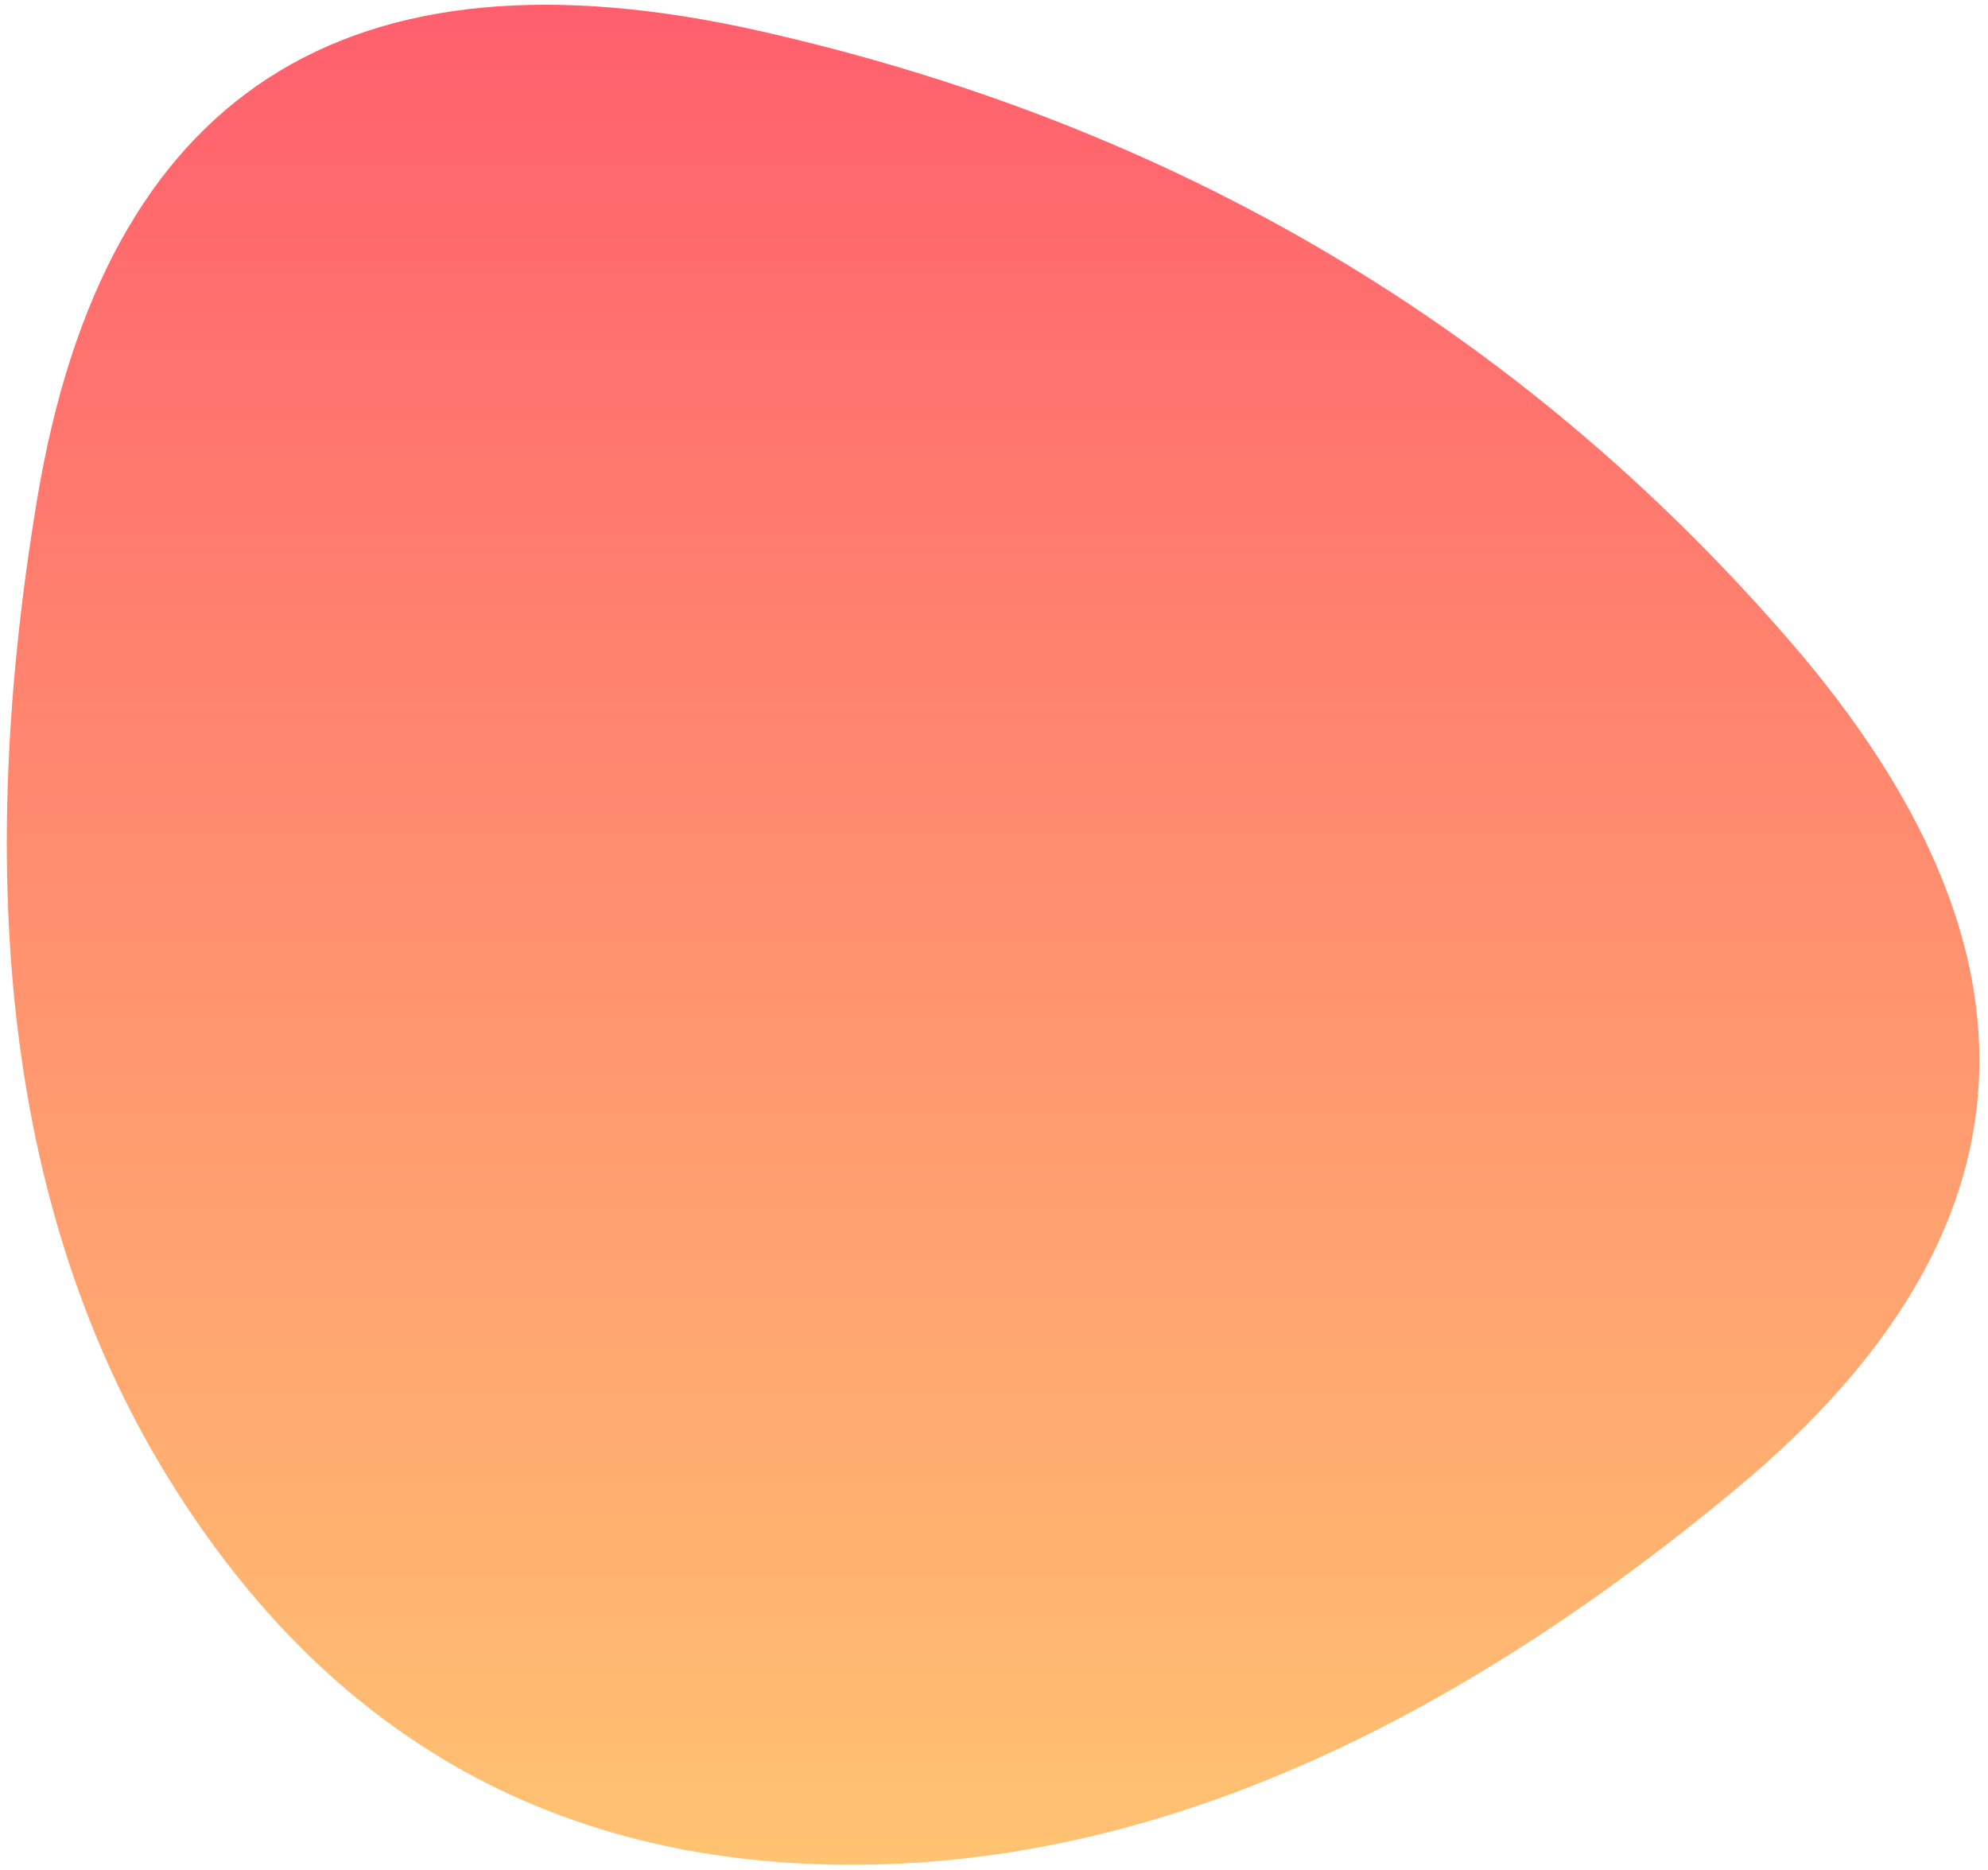
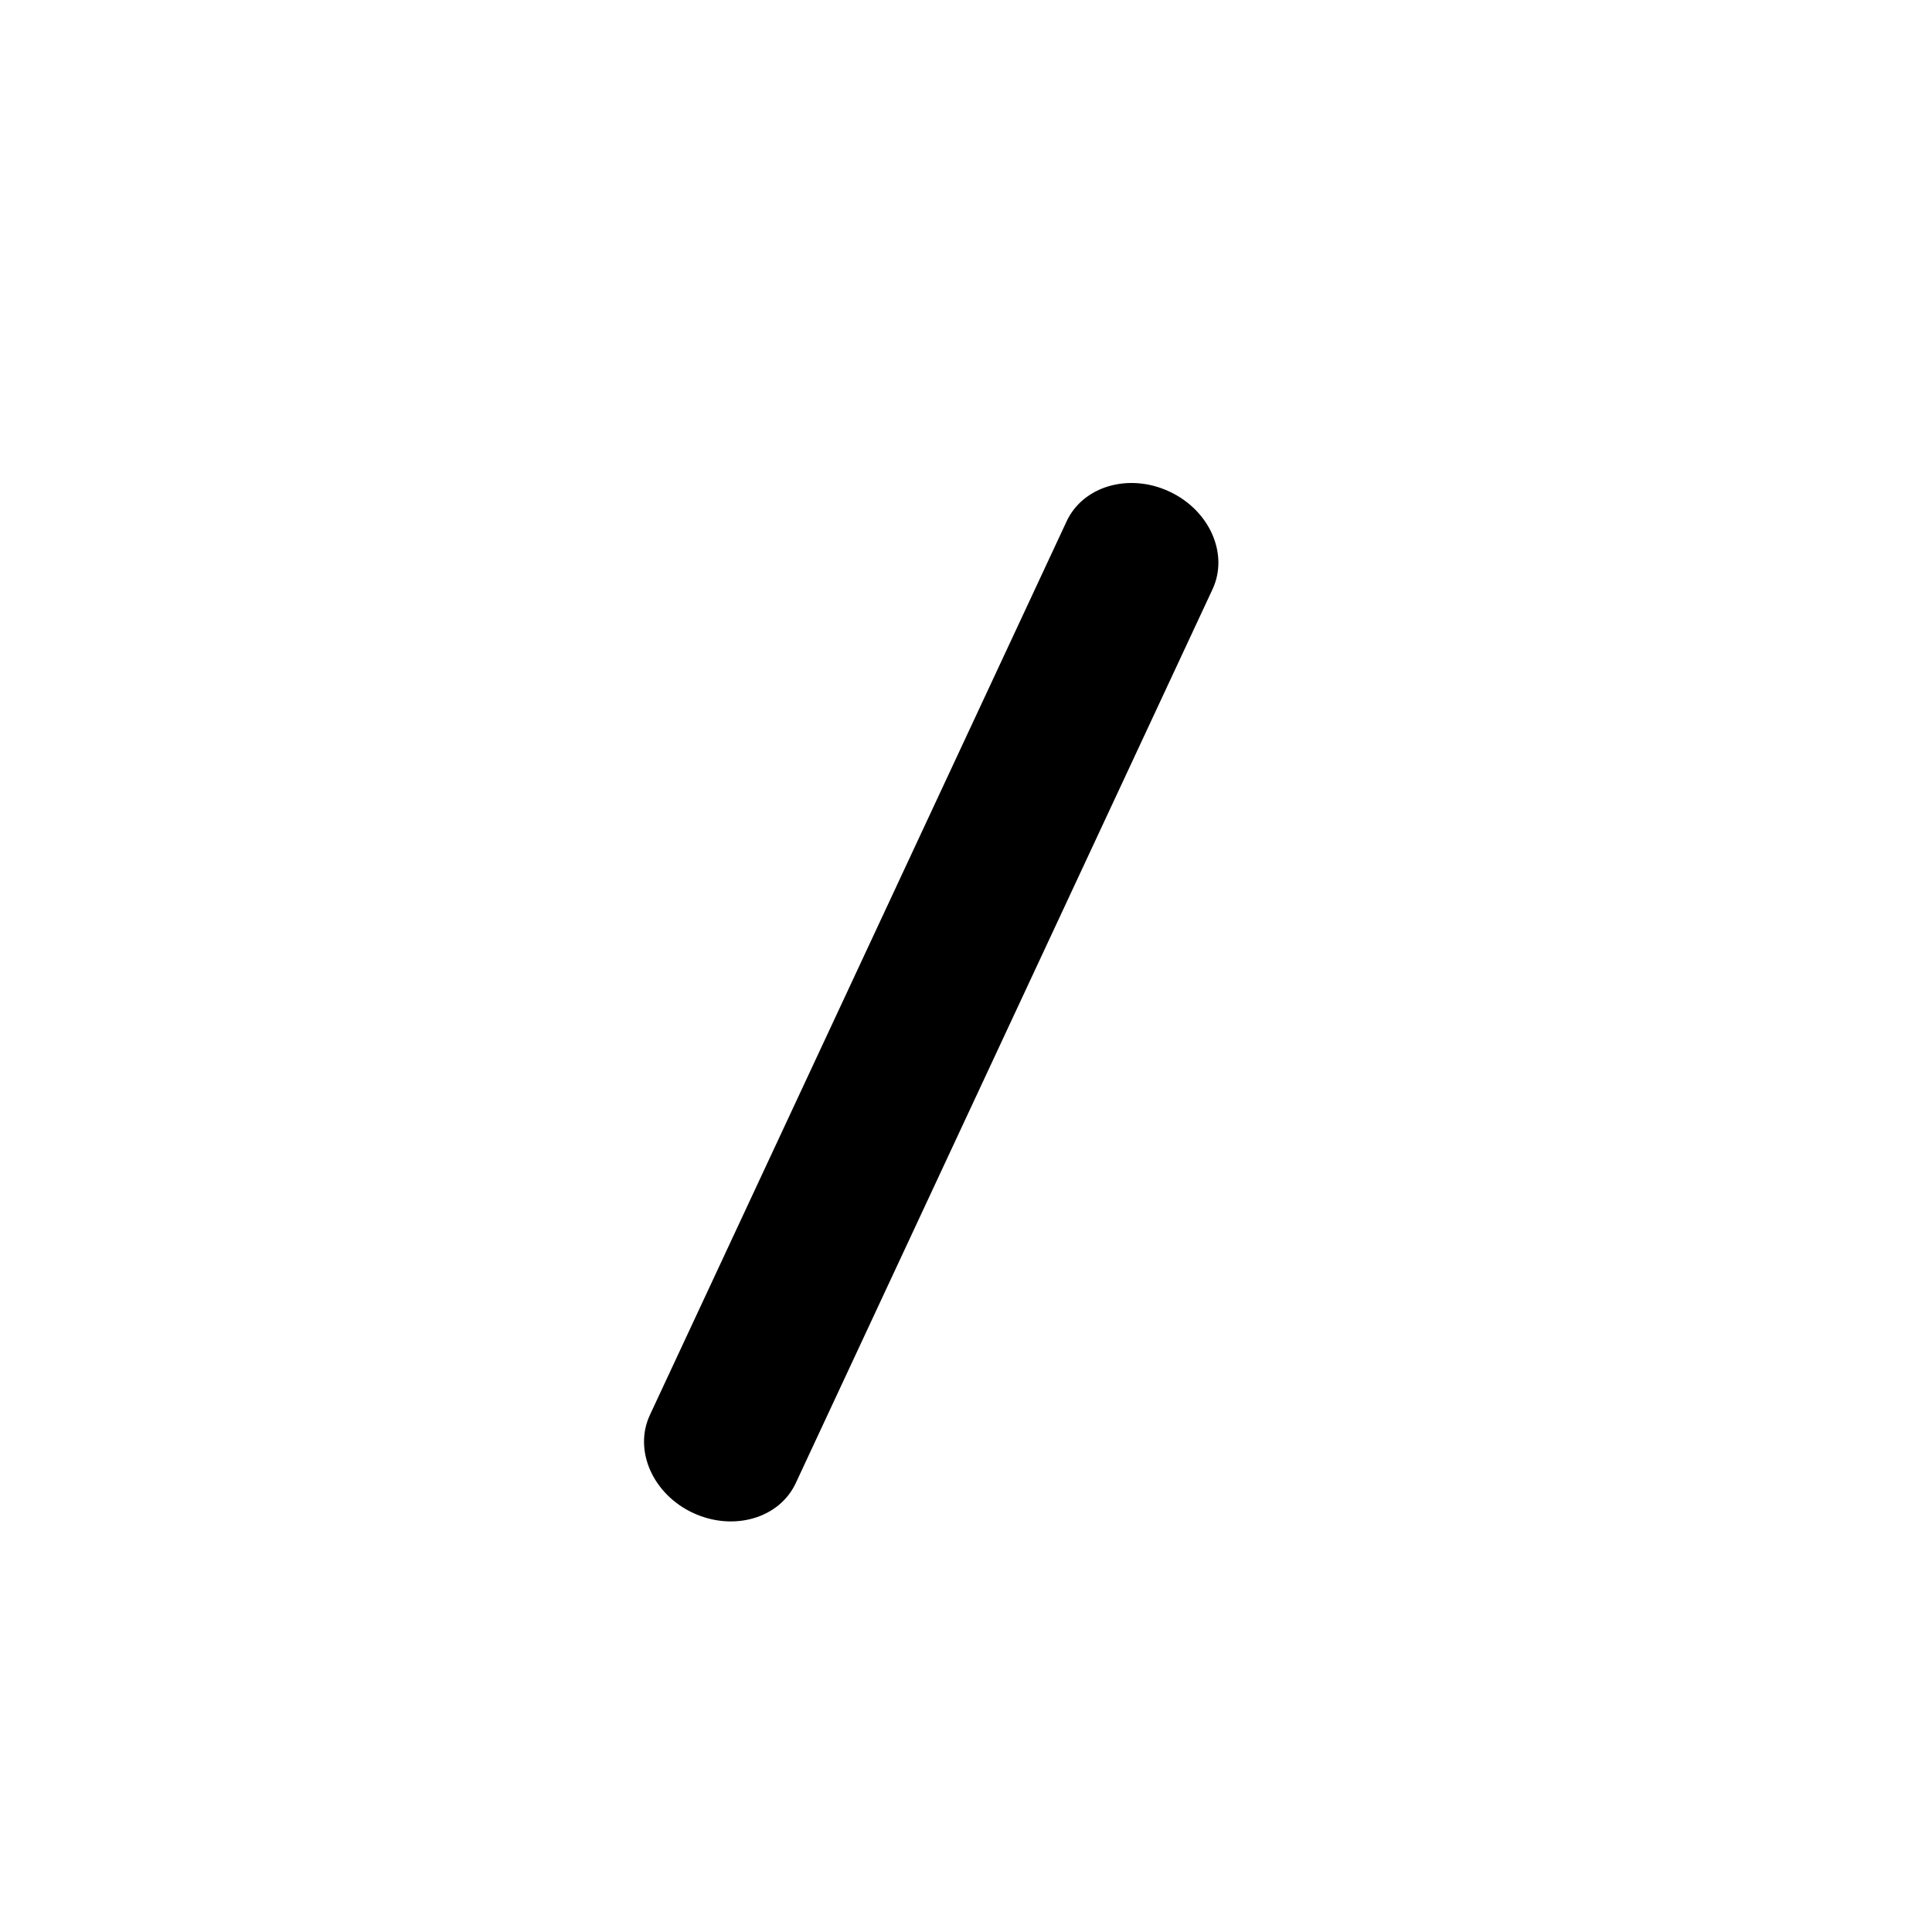
- <svg xmlns="http://www.w3.org/2000/svg" width="117" height="110" viewBox="0 0 117 110" fill="none">
-   <path d="M102.282 87.513C84.385 102.427 66.874 109.829 49.75 109.719C32.626 109.608 19.424 102.151 10.144 87.347C0.864 72.543 -1.787 53.209 2.19 29.346C6.167 5.483 20.363 -3.686 44.779 1.837C69.194 7.361 89.356 19.293 105.265 37.632C121.174 55.971 120.18 72.598 102.282 87.513Z" fill="url(#paint0_linear)" />
-   <defs>
-     <linearGradient id="paint0_linear" x1="0.4" y1="0.28" x2="0.4" y2="109.72" gradientUnits="userSpaceOnUse">
-       <stop stop-color="#FF5F6D" />
-       <stop offset="1" stop-color="#FFC371" />
-     </linearGradient>
-   </defs>
+ <svg xmlns="http://www.w3.org/2000/svg" width="24" height="24" viewBox="0 0 24 24" fill="none">
+   <path fill-rule="evenodd" clip-rule="evenodd" d="M14.526 6.106C15.027 6.339 15.267 6.883 15.062 7.321L9.885 18.424C9.681 18.862 9.11 19.027 8.609 18.794C8.109 18.561 7.869 18.016 8.073 17.578L13.25 6.476C13.454 6.038 14.025 5.872 14.526 6.106Z" fill="currentColor" />
</svg>
